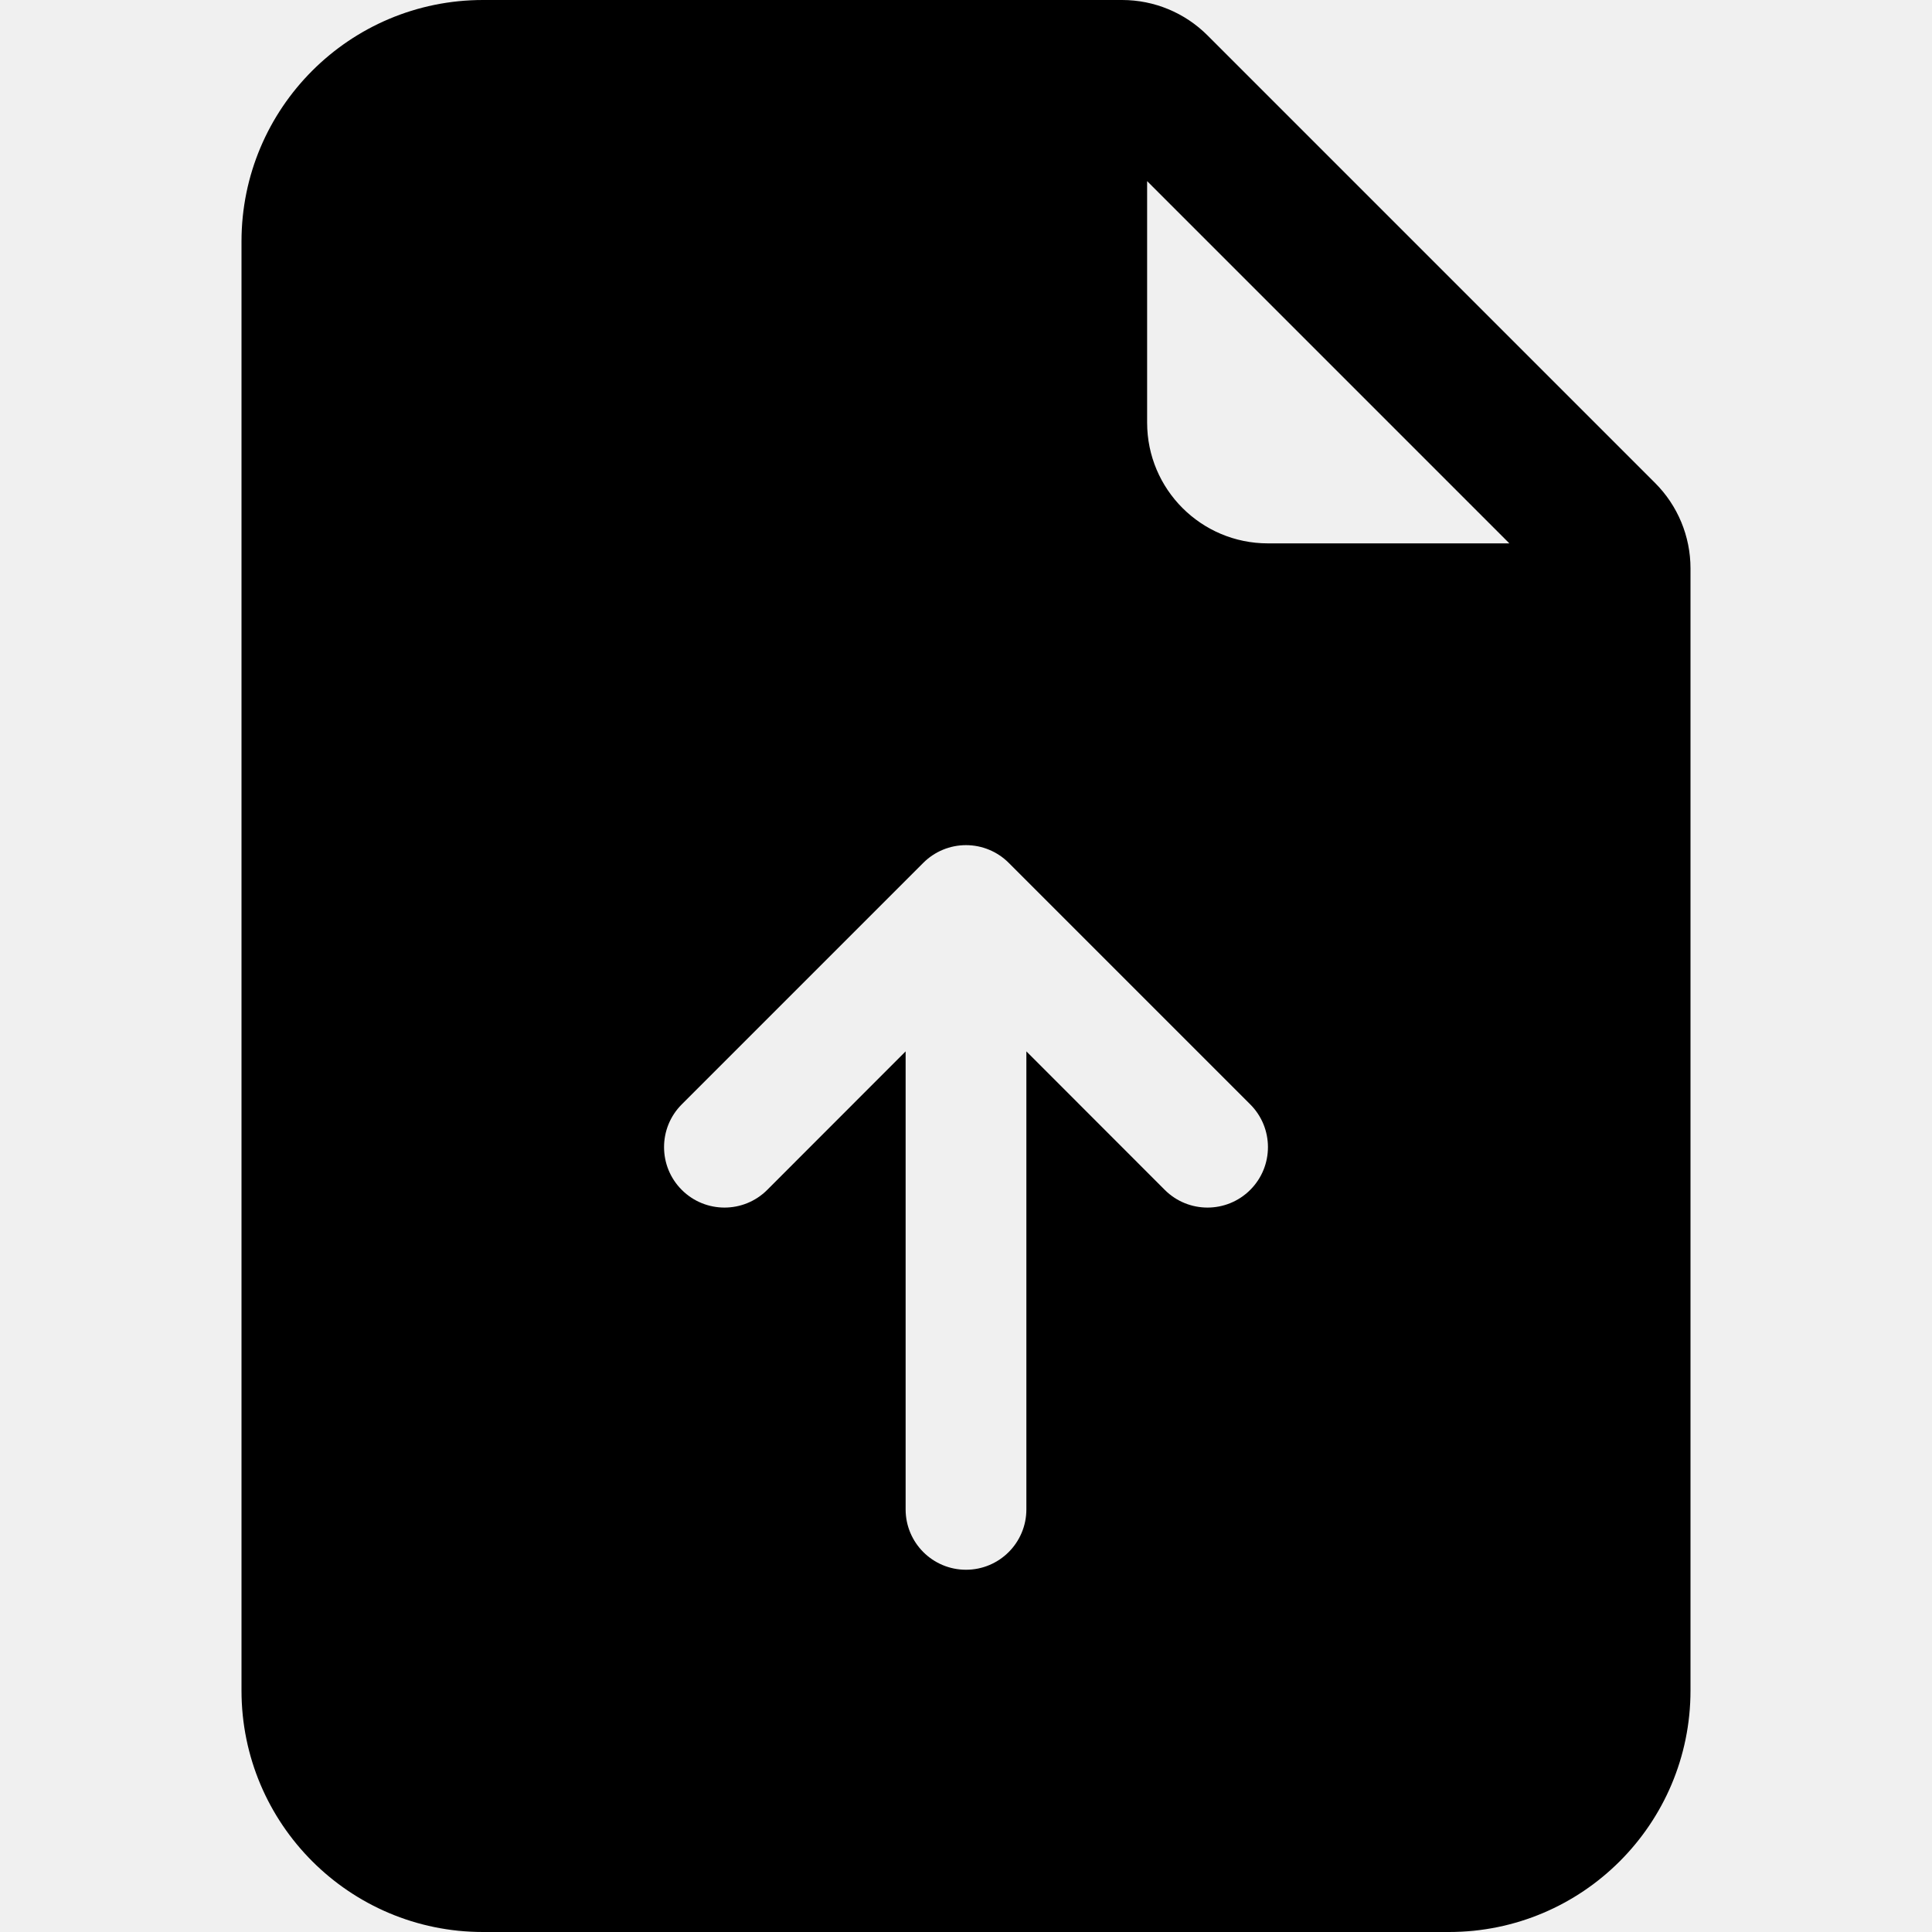
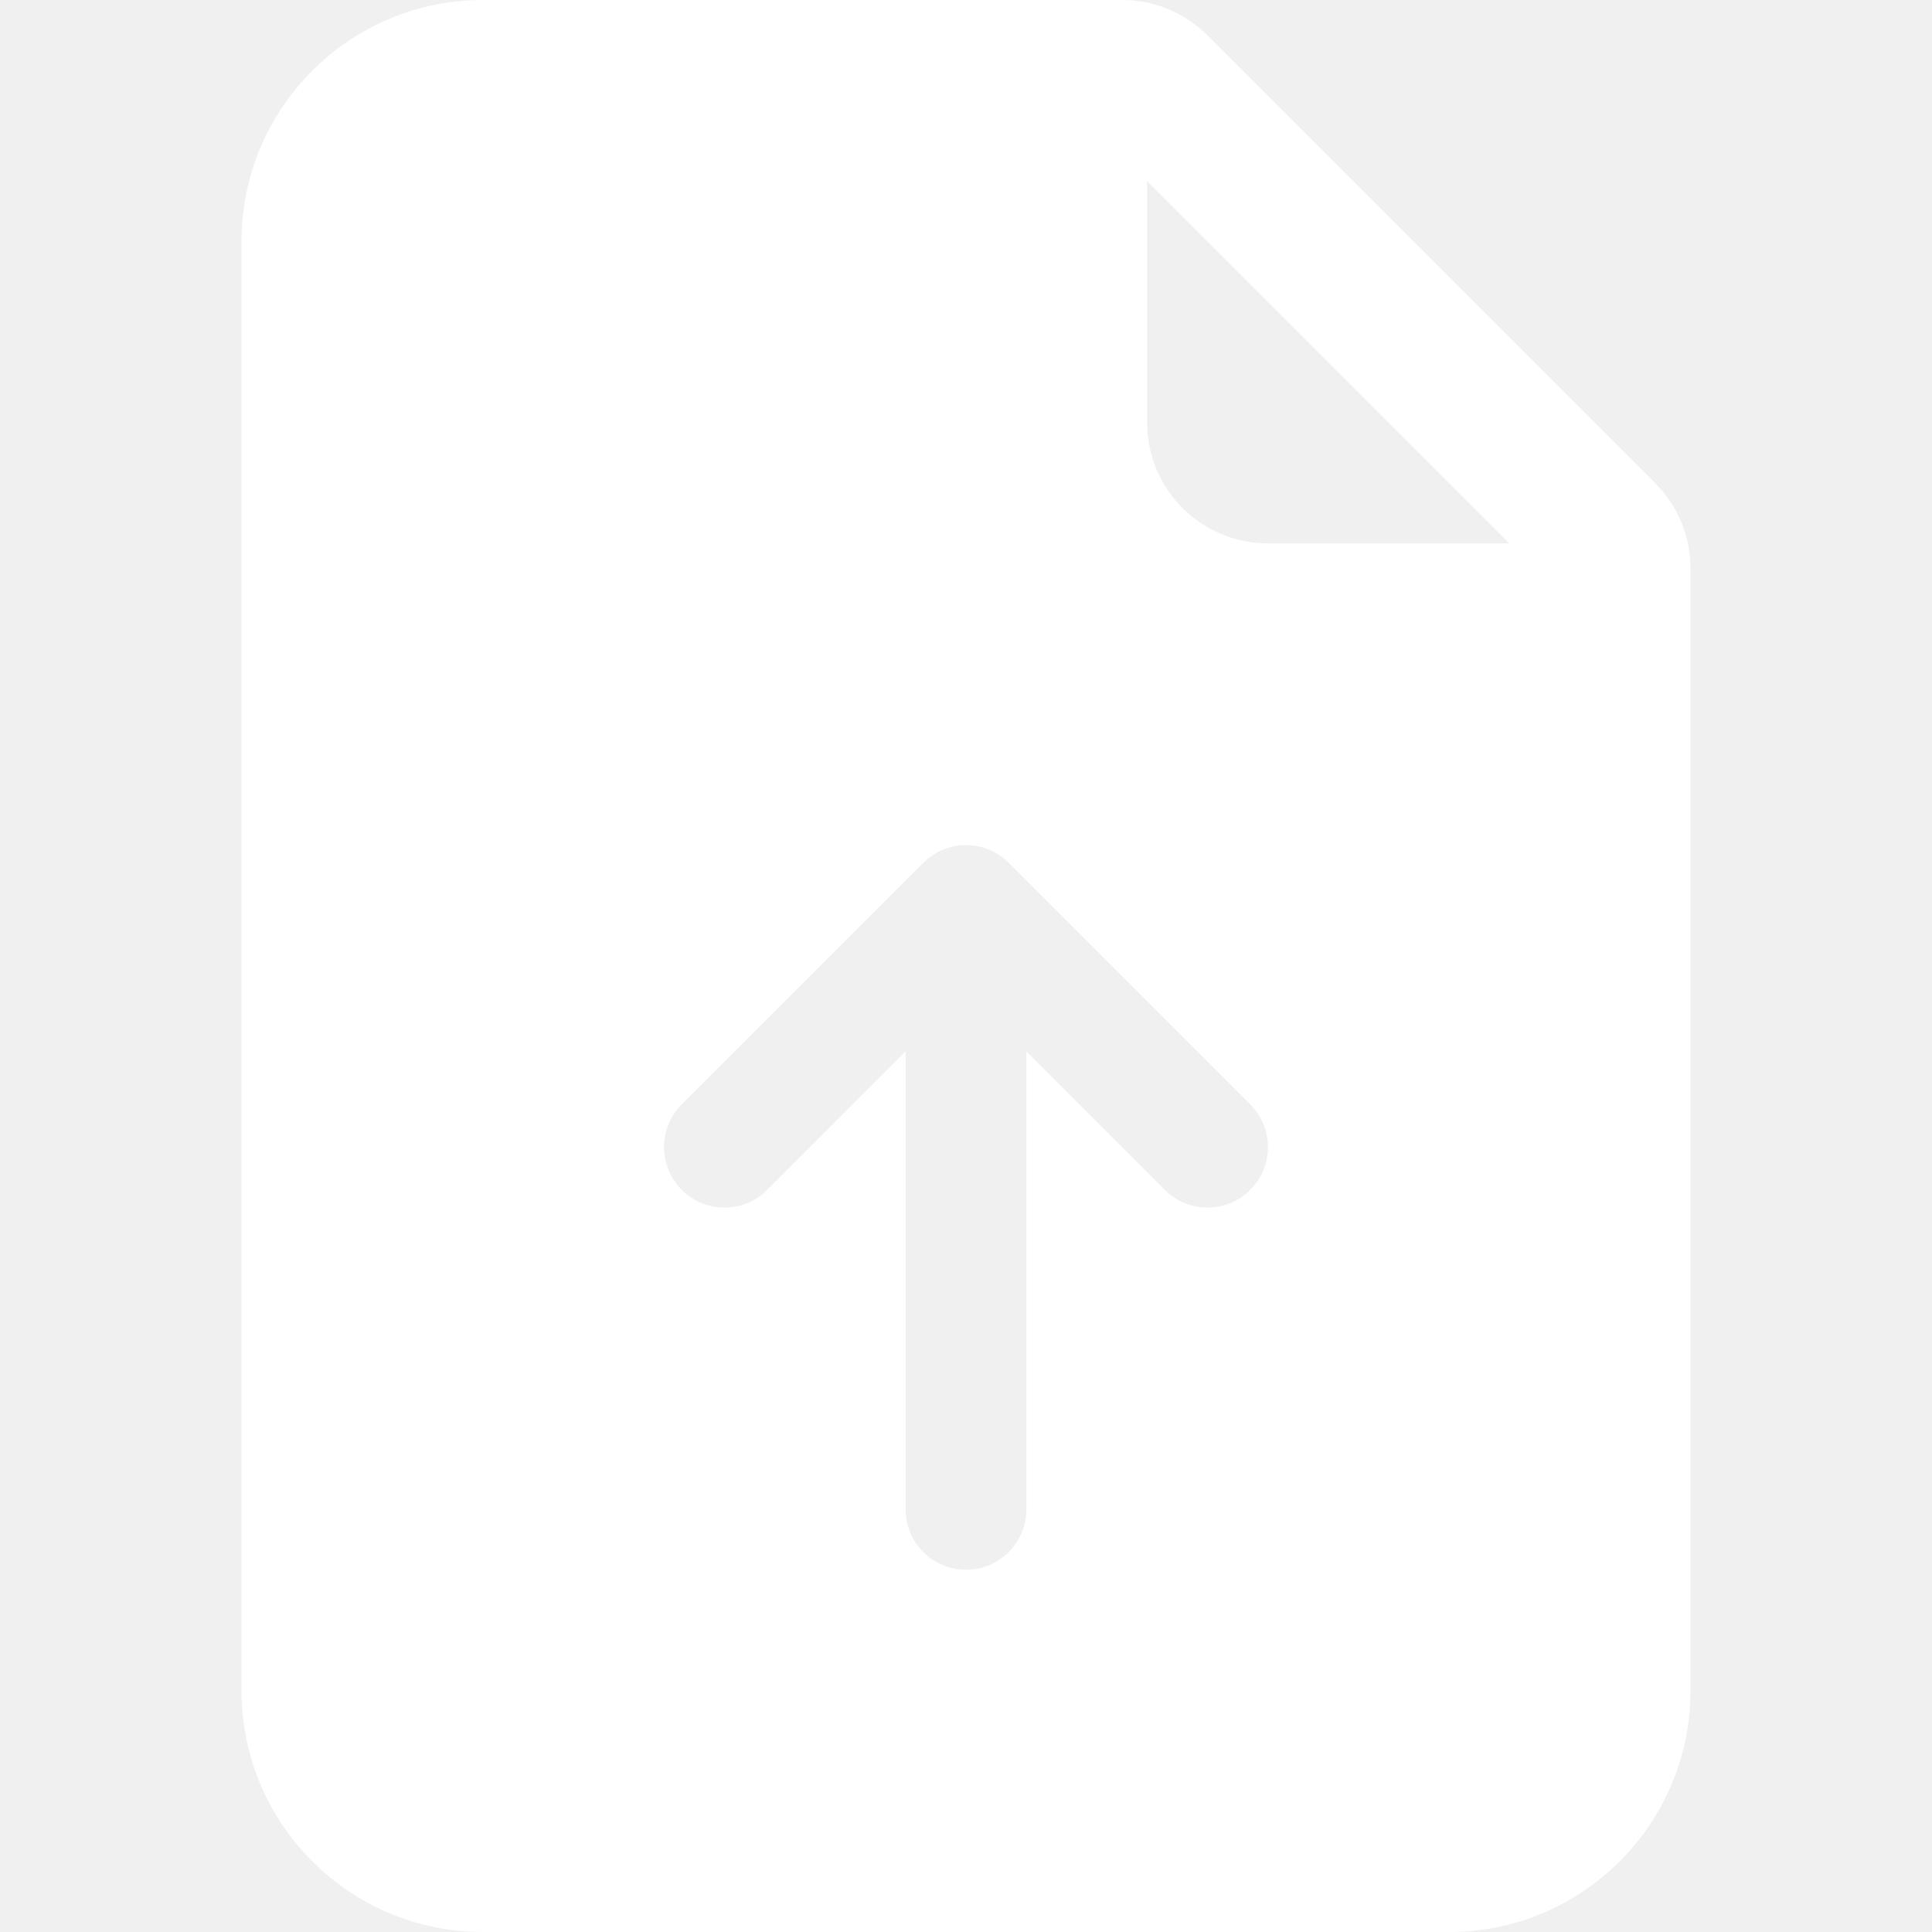
- <svg xmlns="http://www.w3.org/2000/svg" width="16" height="16" fill="currentColor" class="bi bi-file-earmark-arrow-up-fill" viewBox="0 0 16 16">
+ <svg xmlns="http://www.w3.org/2000/svg" width="16" height="16" fill="#ffffff" class="bi bi-file-earmark-arrow-up-fill" viewBox="0 0 16 16">
  <path d="M9.293 0H4a2 2 0 0 0-2 2v12a2 2 0 0 0 2 2h8a2 2 0 0 0 2-2V4.707A1 1 0 0 0 13.707 4L10 .293A1 1 0 0 0 9.293 0M9.5 3.5v-2l3 3h-2a1 1 0 0 1-1-1M6.354 9.854a.5.5 0 0 1-.708-.708l2-2a.5.5 0 0 1 .708 0l2 2a.5.5 0 0 1-.708.708L8.5 8.707V12.5a.5.5 0 0 1-1 0V8.707z" />
</svg>
